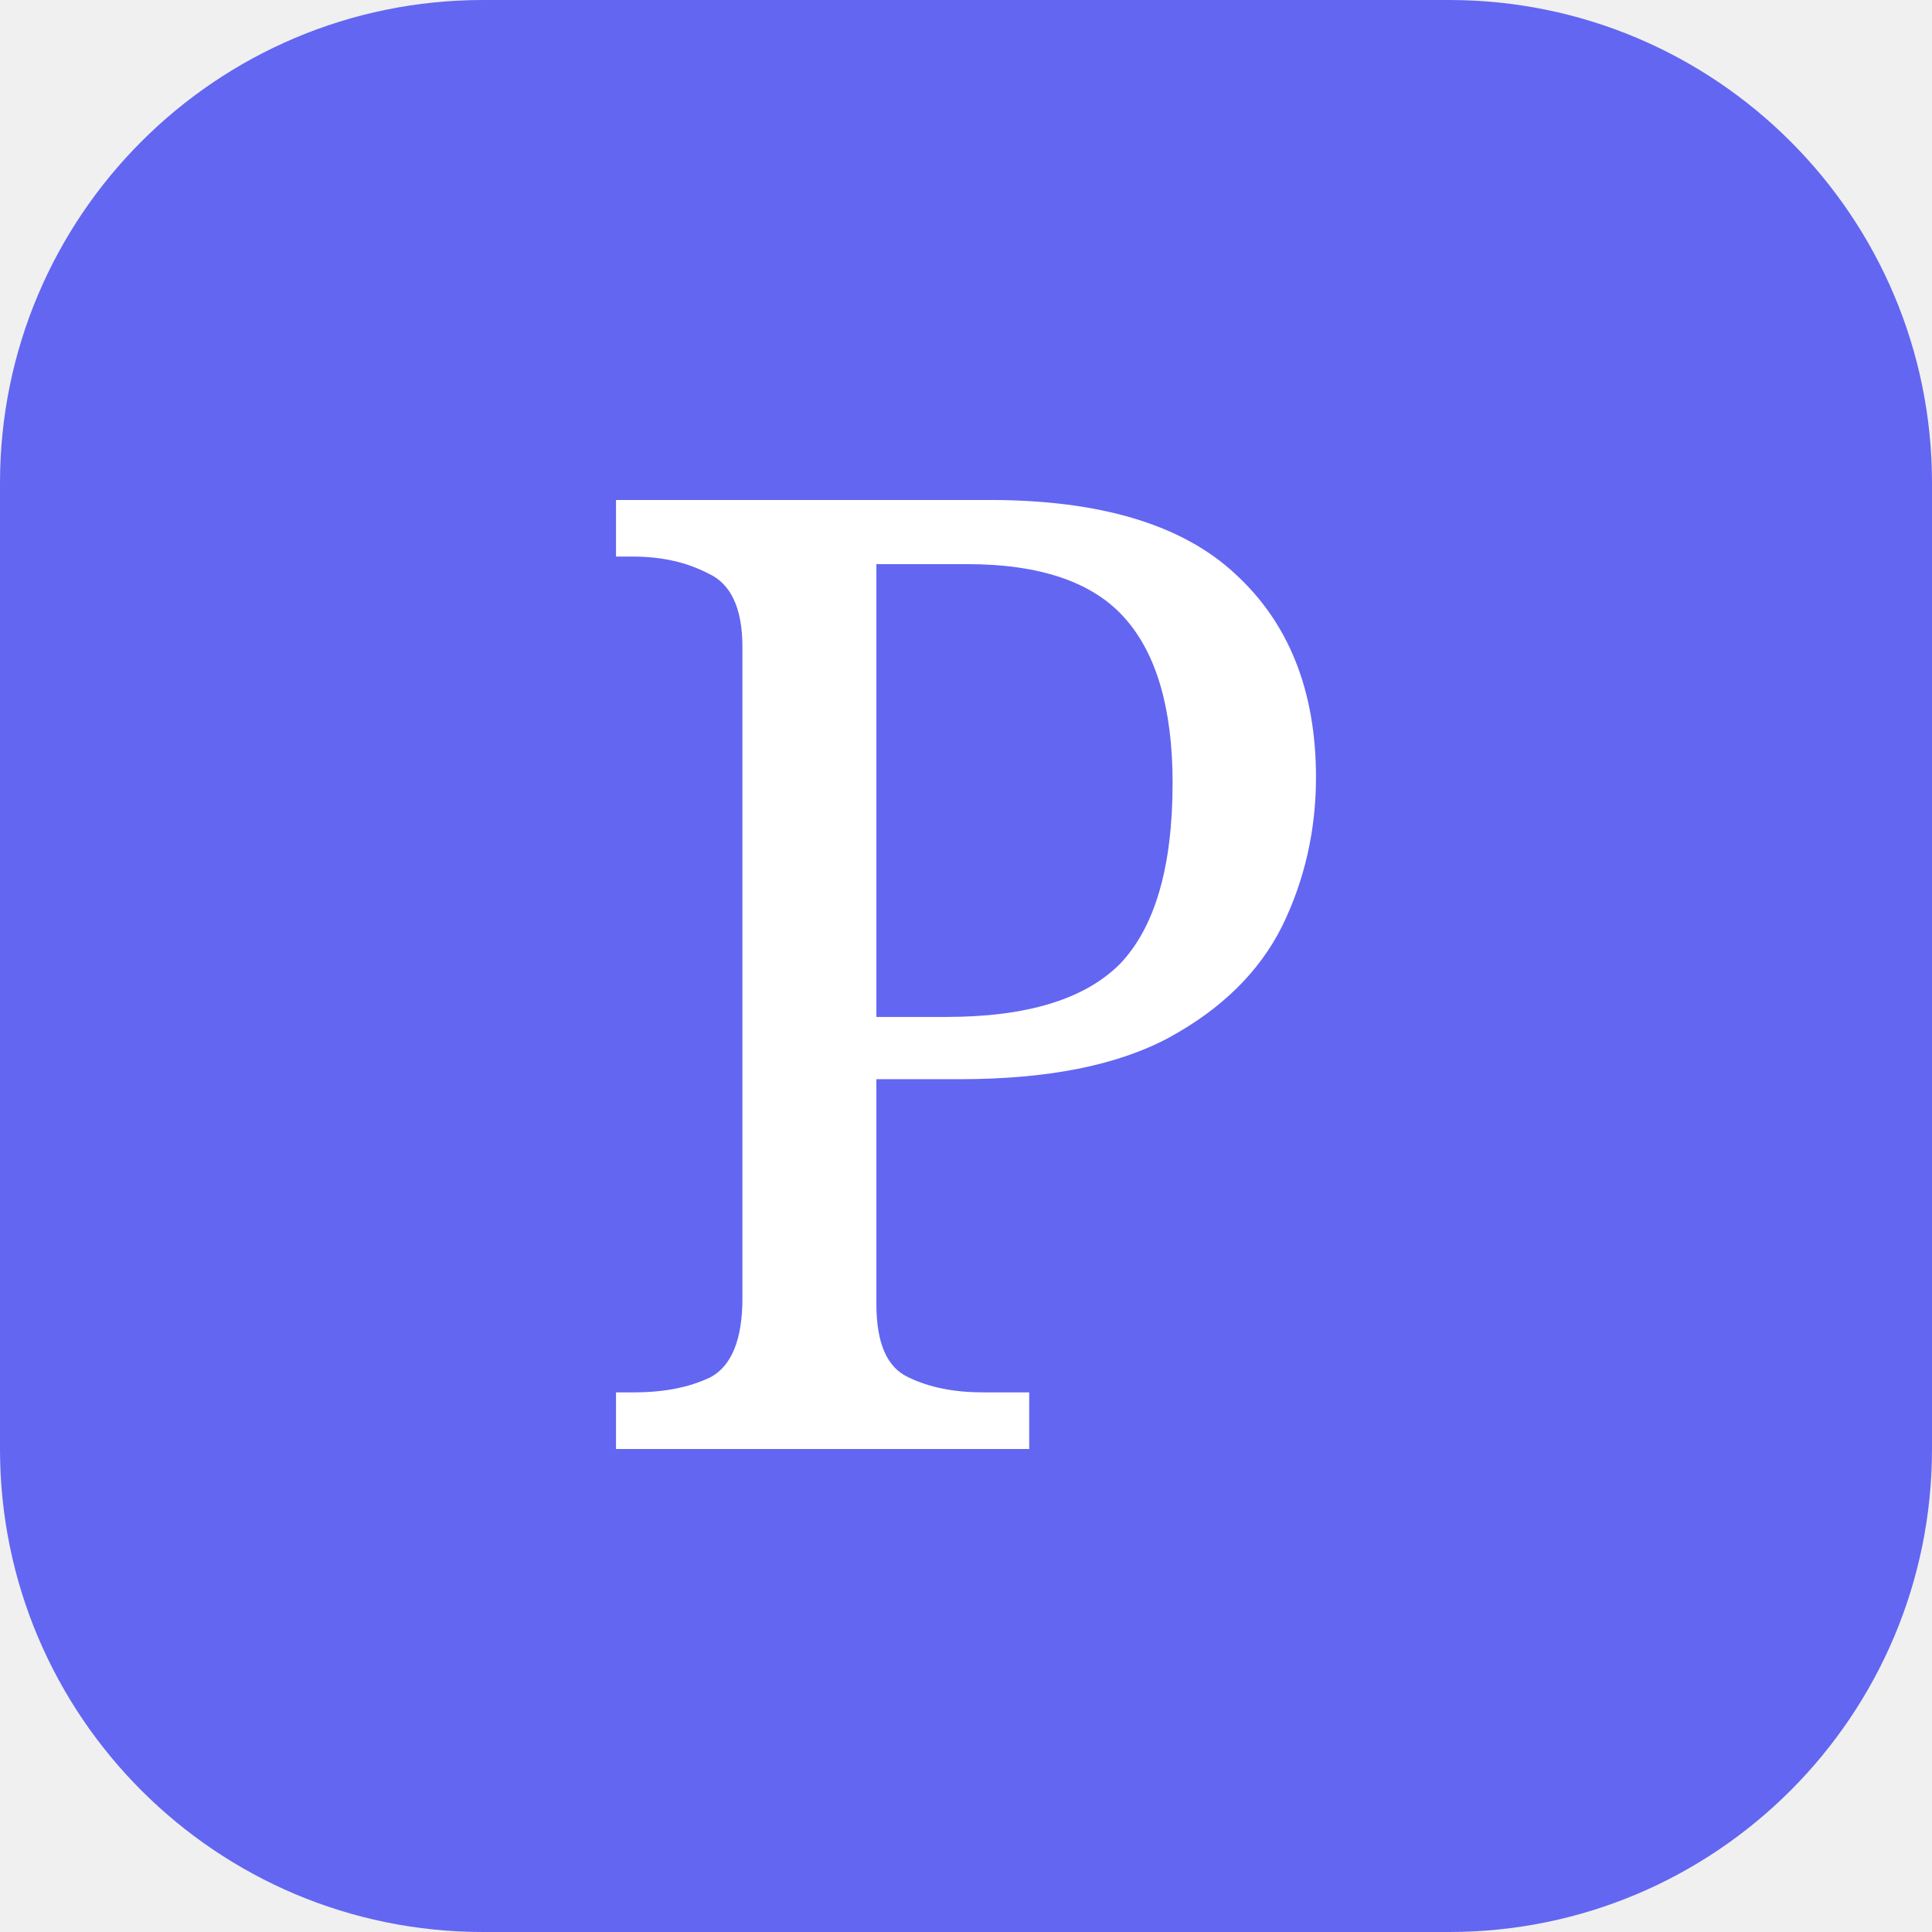
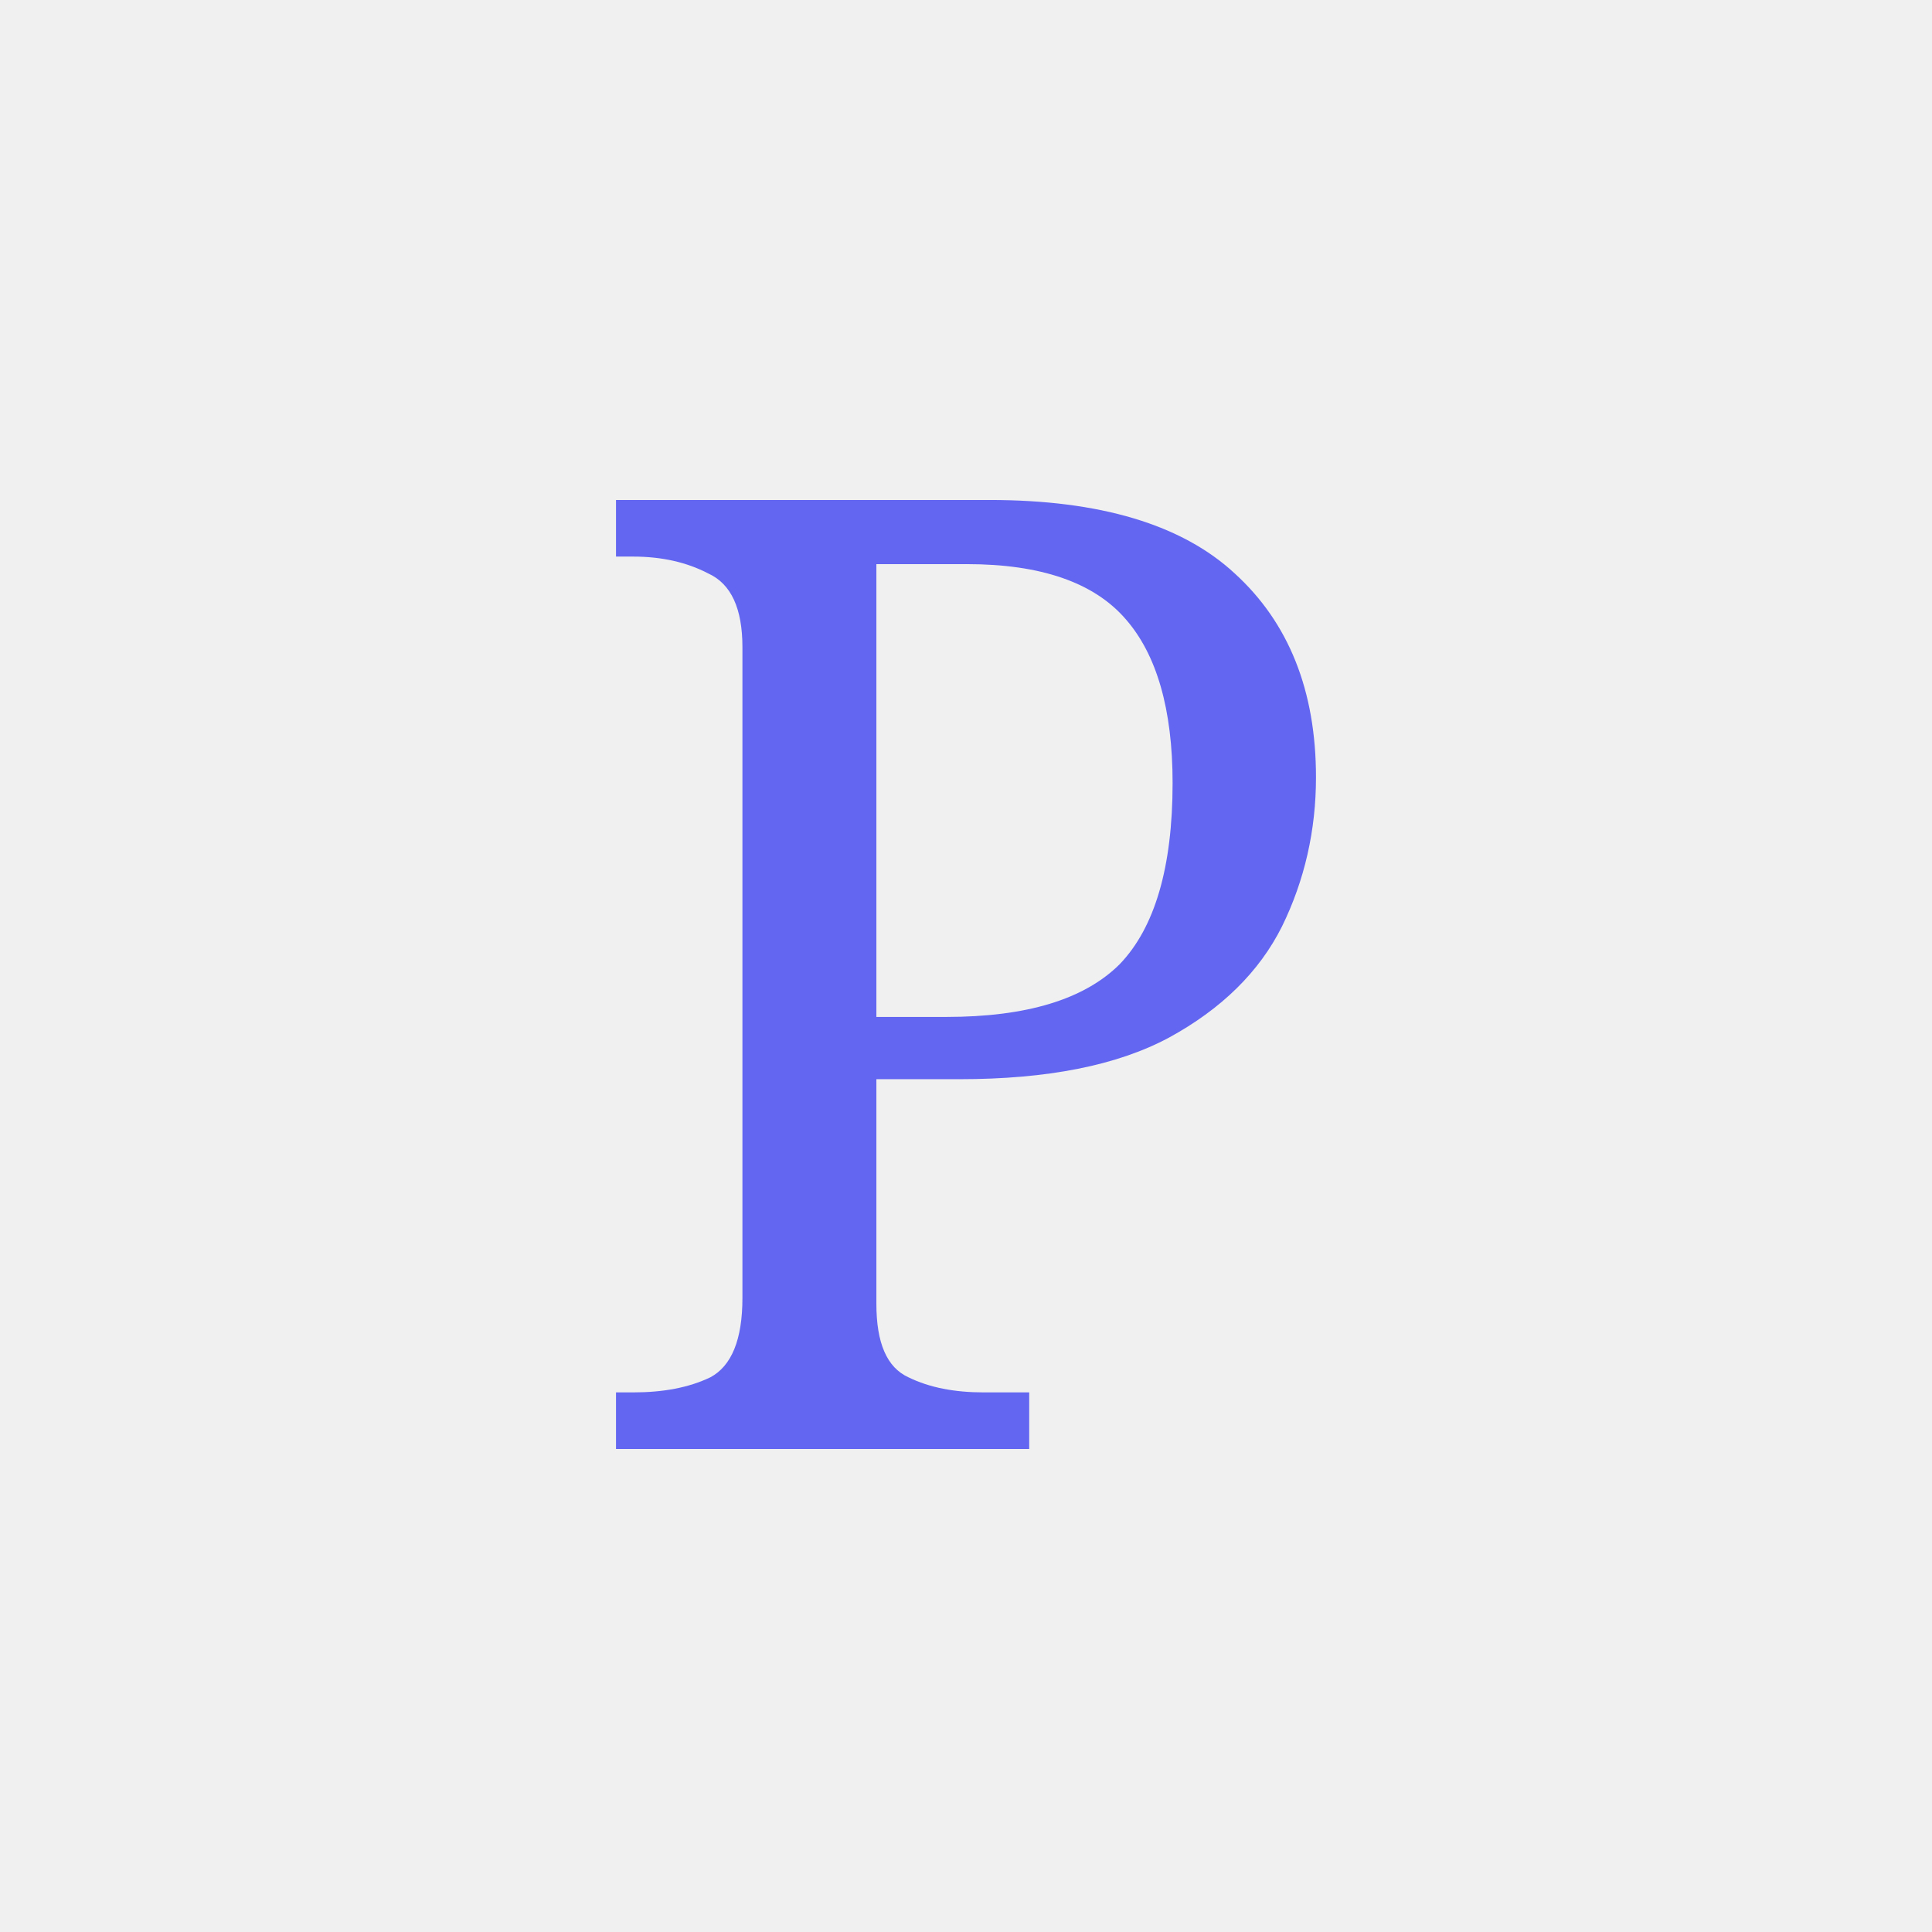
<svg xmlns="http://www.w3.org/2000/svg" width="16" height="16" viewBox="0 0 16 16">
-   <rect width="16" height="16" rx="4" fill="#6366f1" />
-   <text x="8" y="12" font-size="11" fill="white" text-anchor="middle" font-family="Georgia, serif" font-weight="400">P</text>
+   <text x="8" y="12" font-size="11" fill="#6366f1" text-anchor="middle" font-family="Georgia, serif" font-weight="400">P</text>
</svg>
